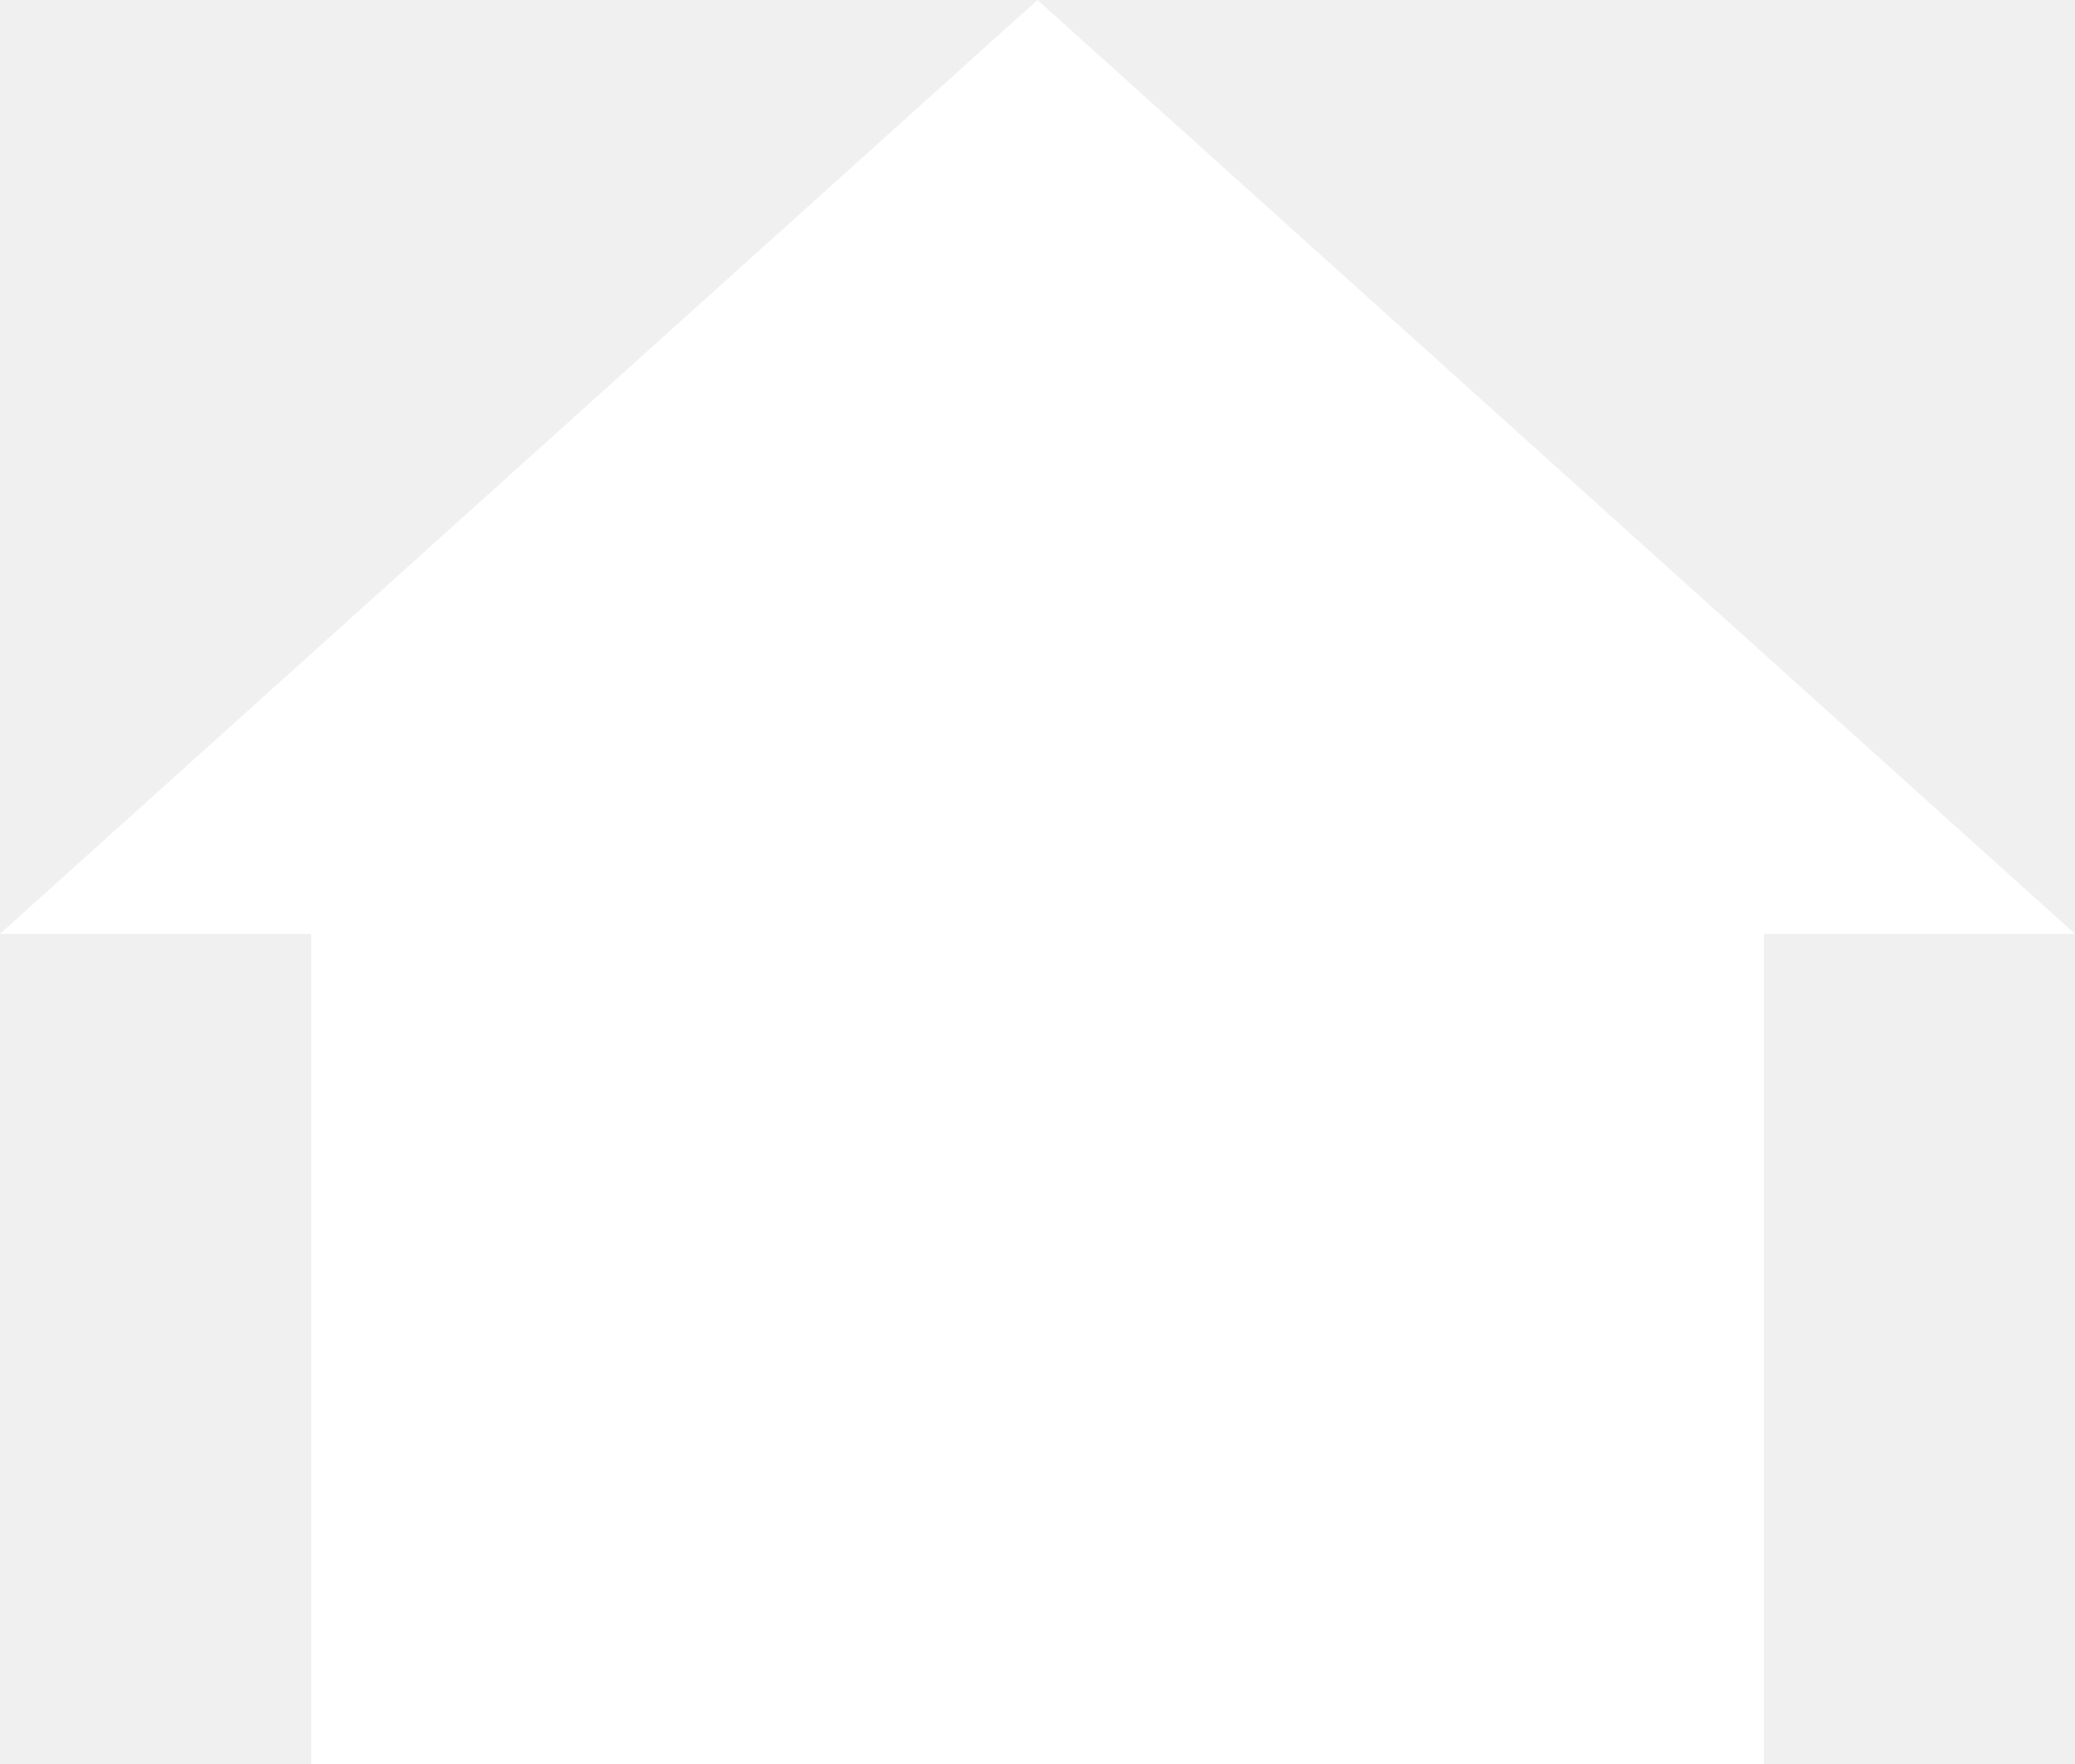
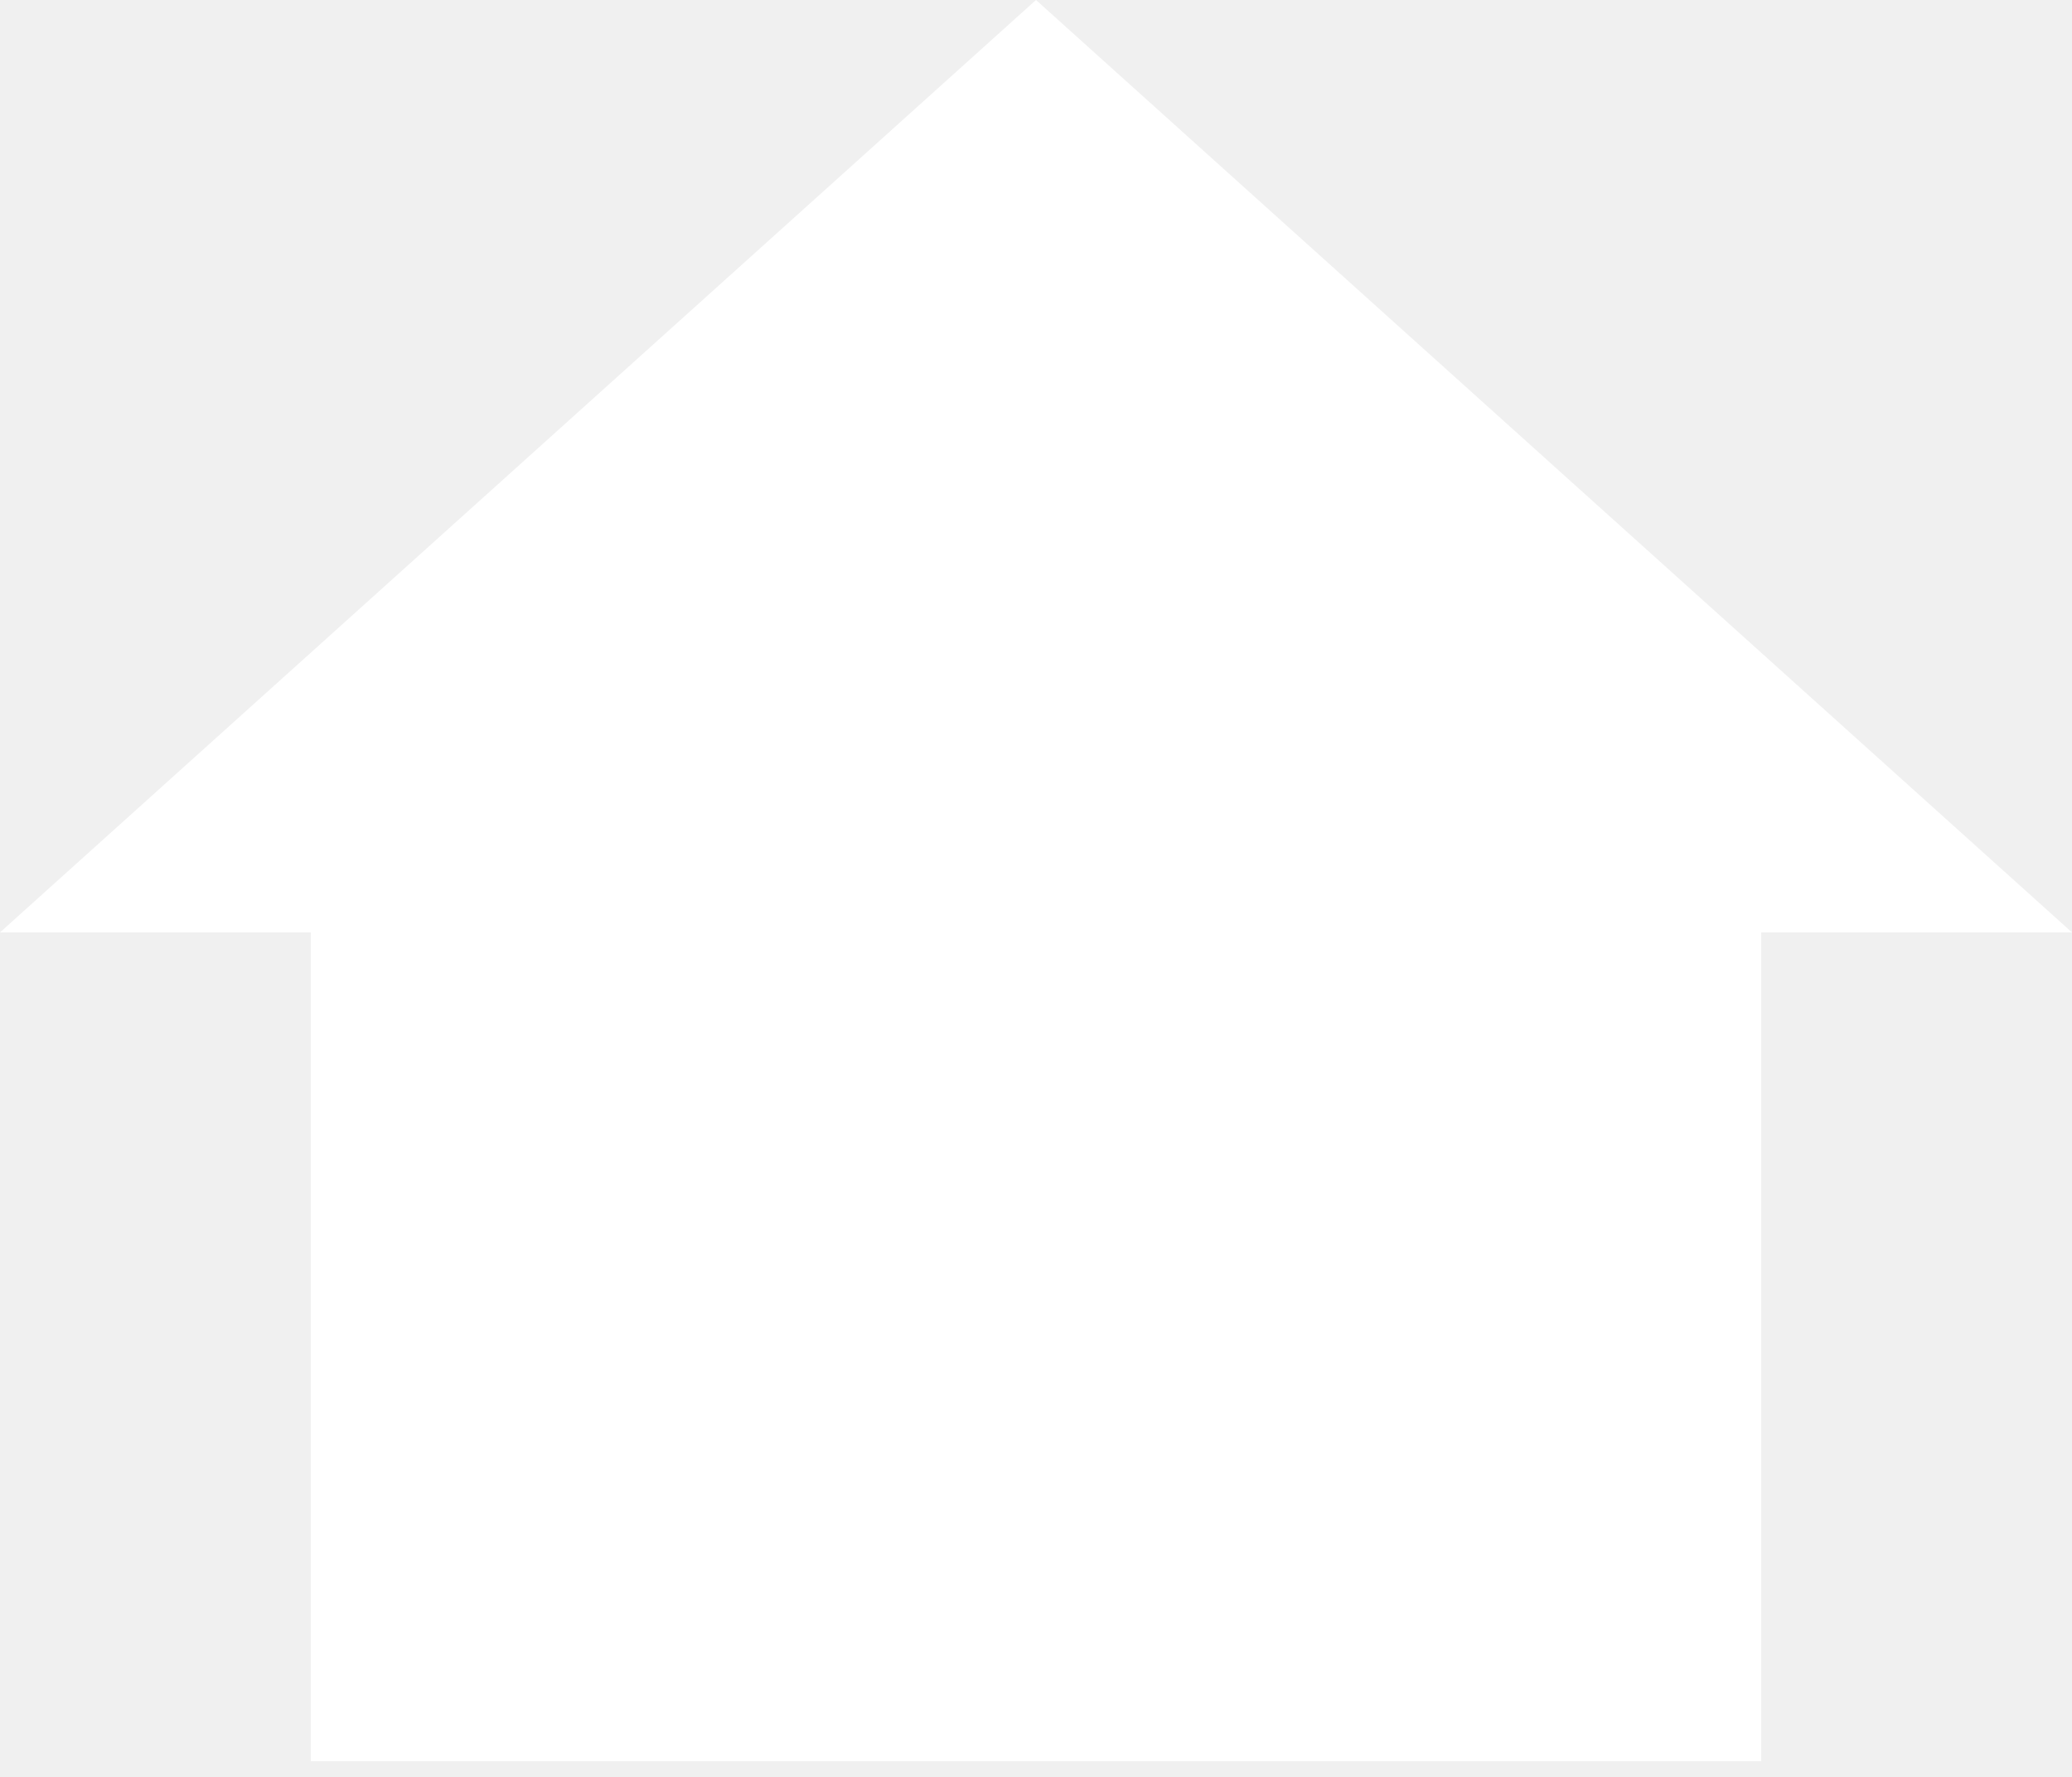
- <svg xmlns="http://www.w3.org/2000/svg" viewBox="0 0 100 85" version="1.1" id="svg4" width="100" height="85">
+ <svg xmlns="http://www.w3.org/2000/svg" viewBox="0 0 46.408 39.796" version="1.1" id="svg4" width="46.408" height="39.796">
  <defs id="defs8" />
-   <path d="M 50,0 0,45 H 15 V 85 H 85 V 45 h 15 L 50,0" id="path2" style="fill:#ffffff;fill-opacity:1;stroke-width:5" />
+   <path d="M 23.204,0 0,20.883 H 6.961 V 39.447 H 39.447 V 20.883 h 6.961 L 23.204,0" id="path2" style="fill:#ffffff;fill-opacity:1;stroke-width:2.32" />
</svg>
